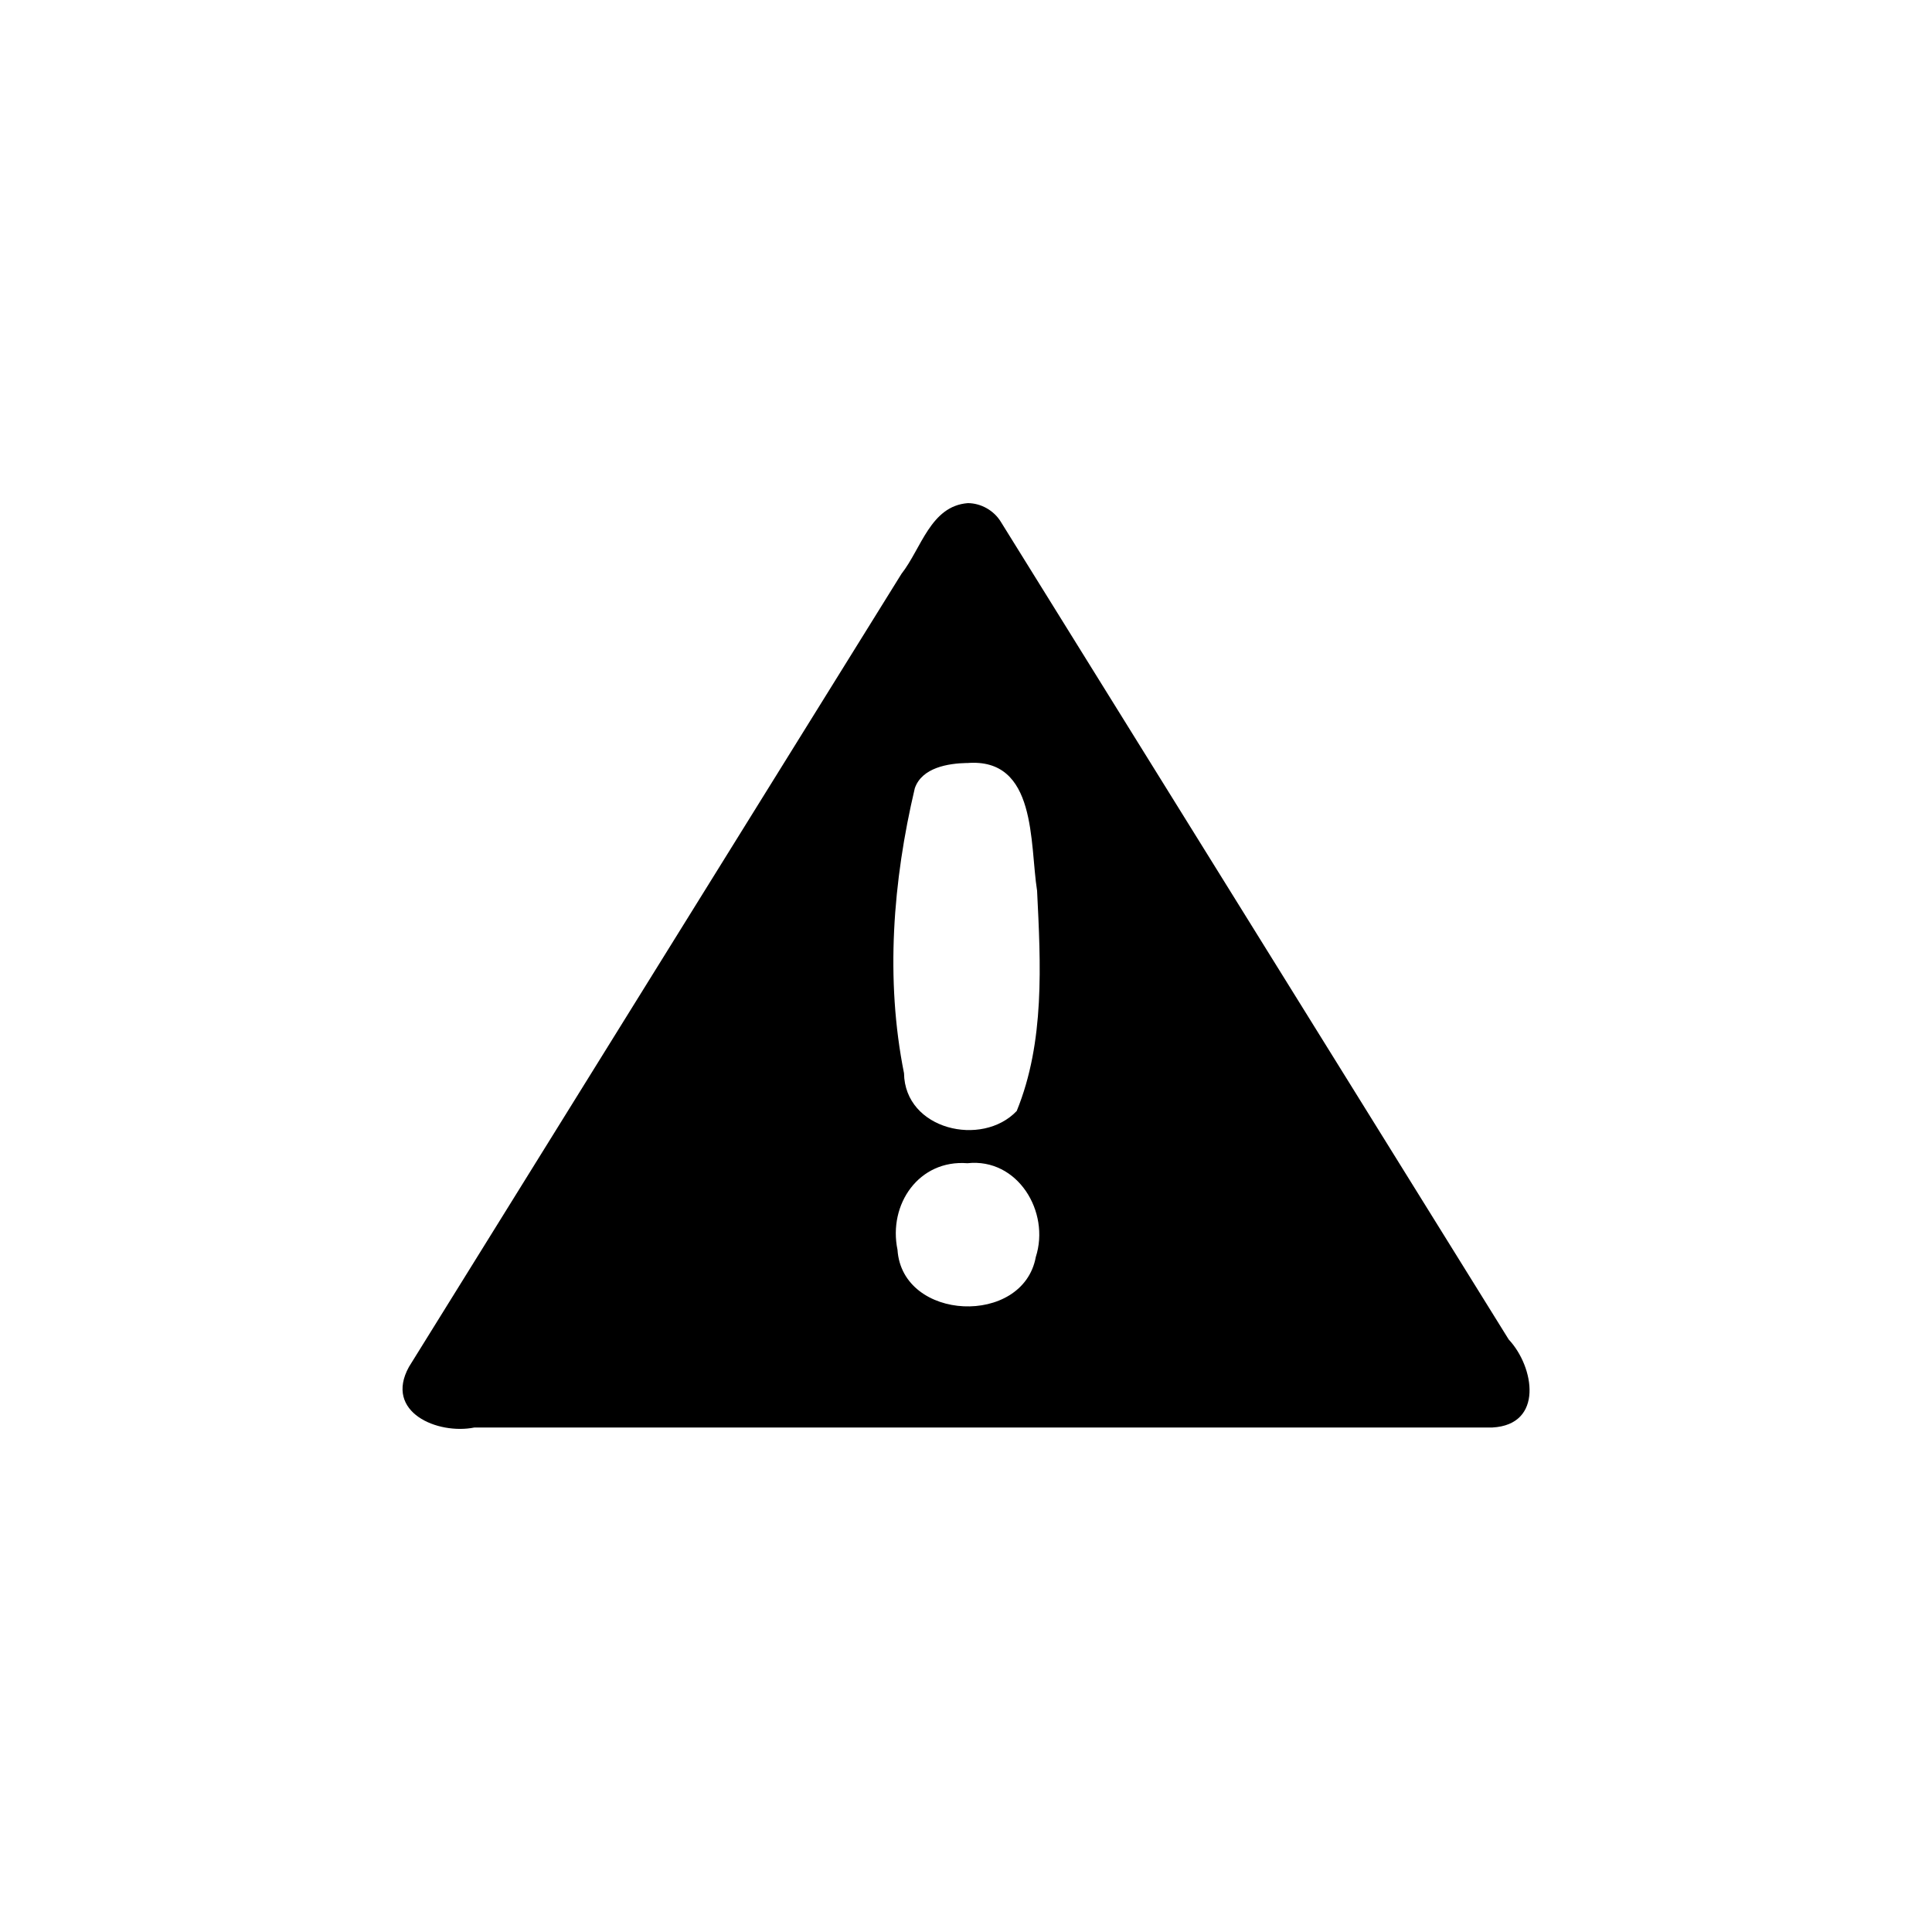
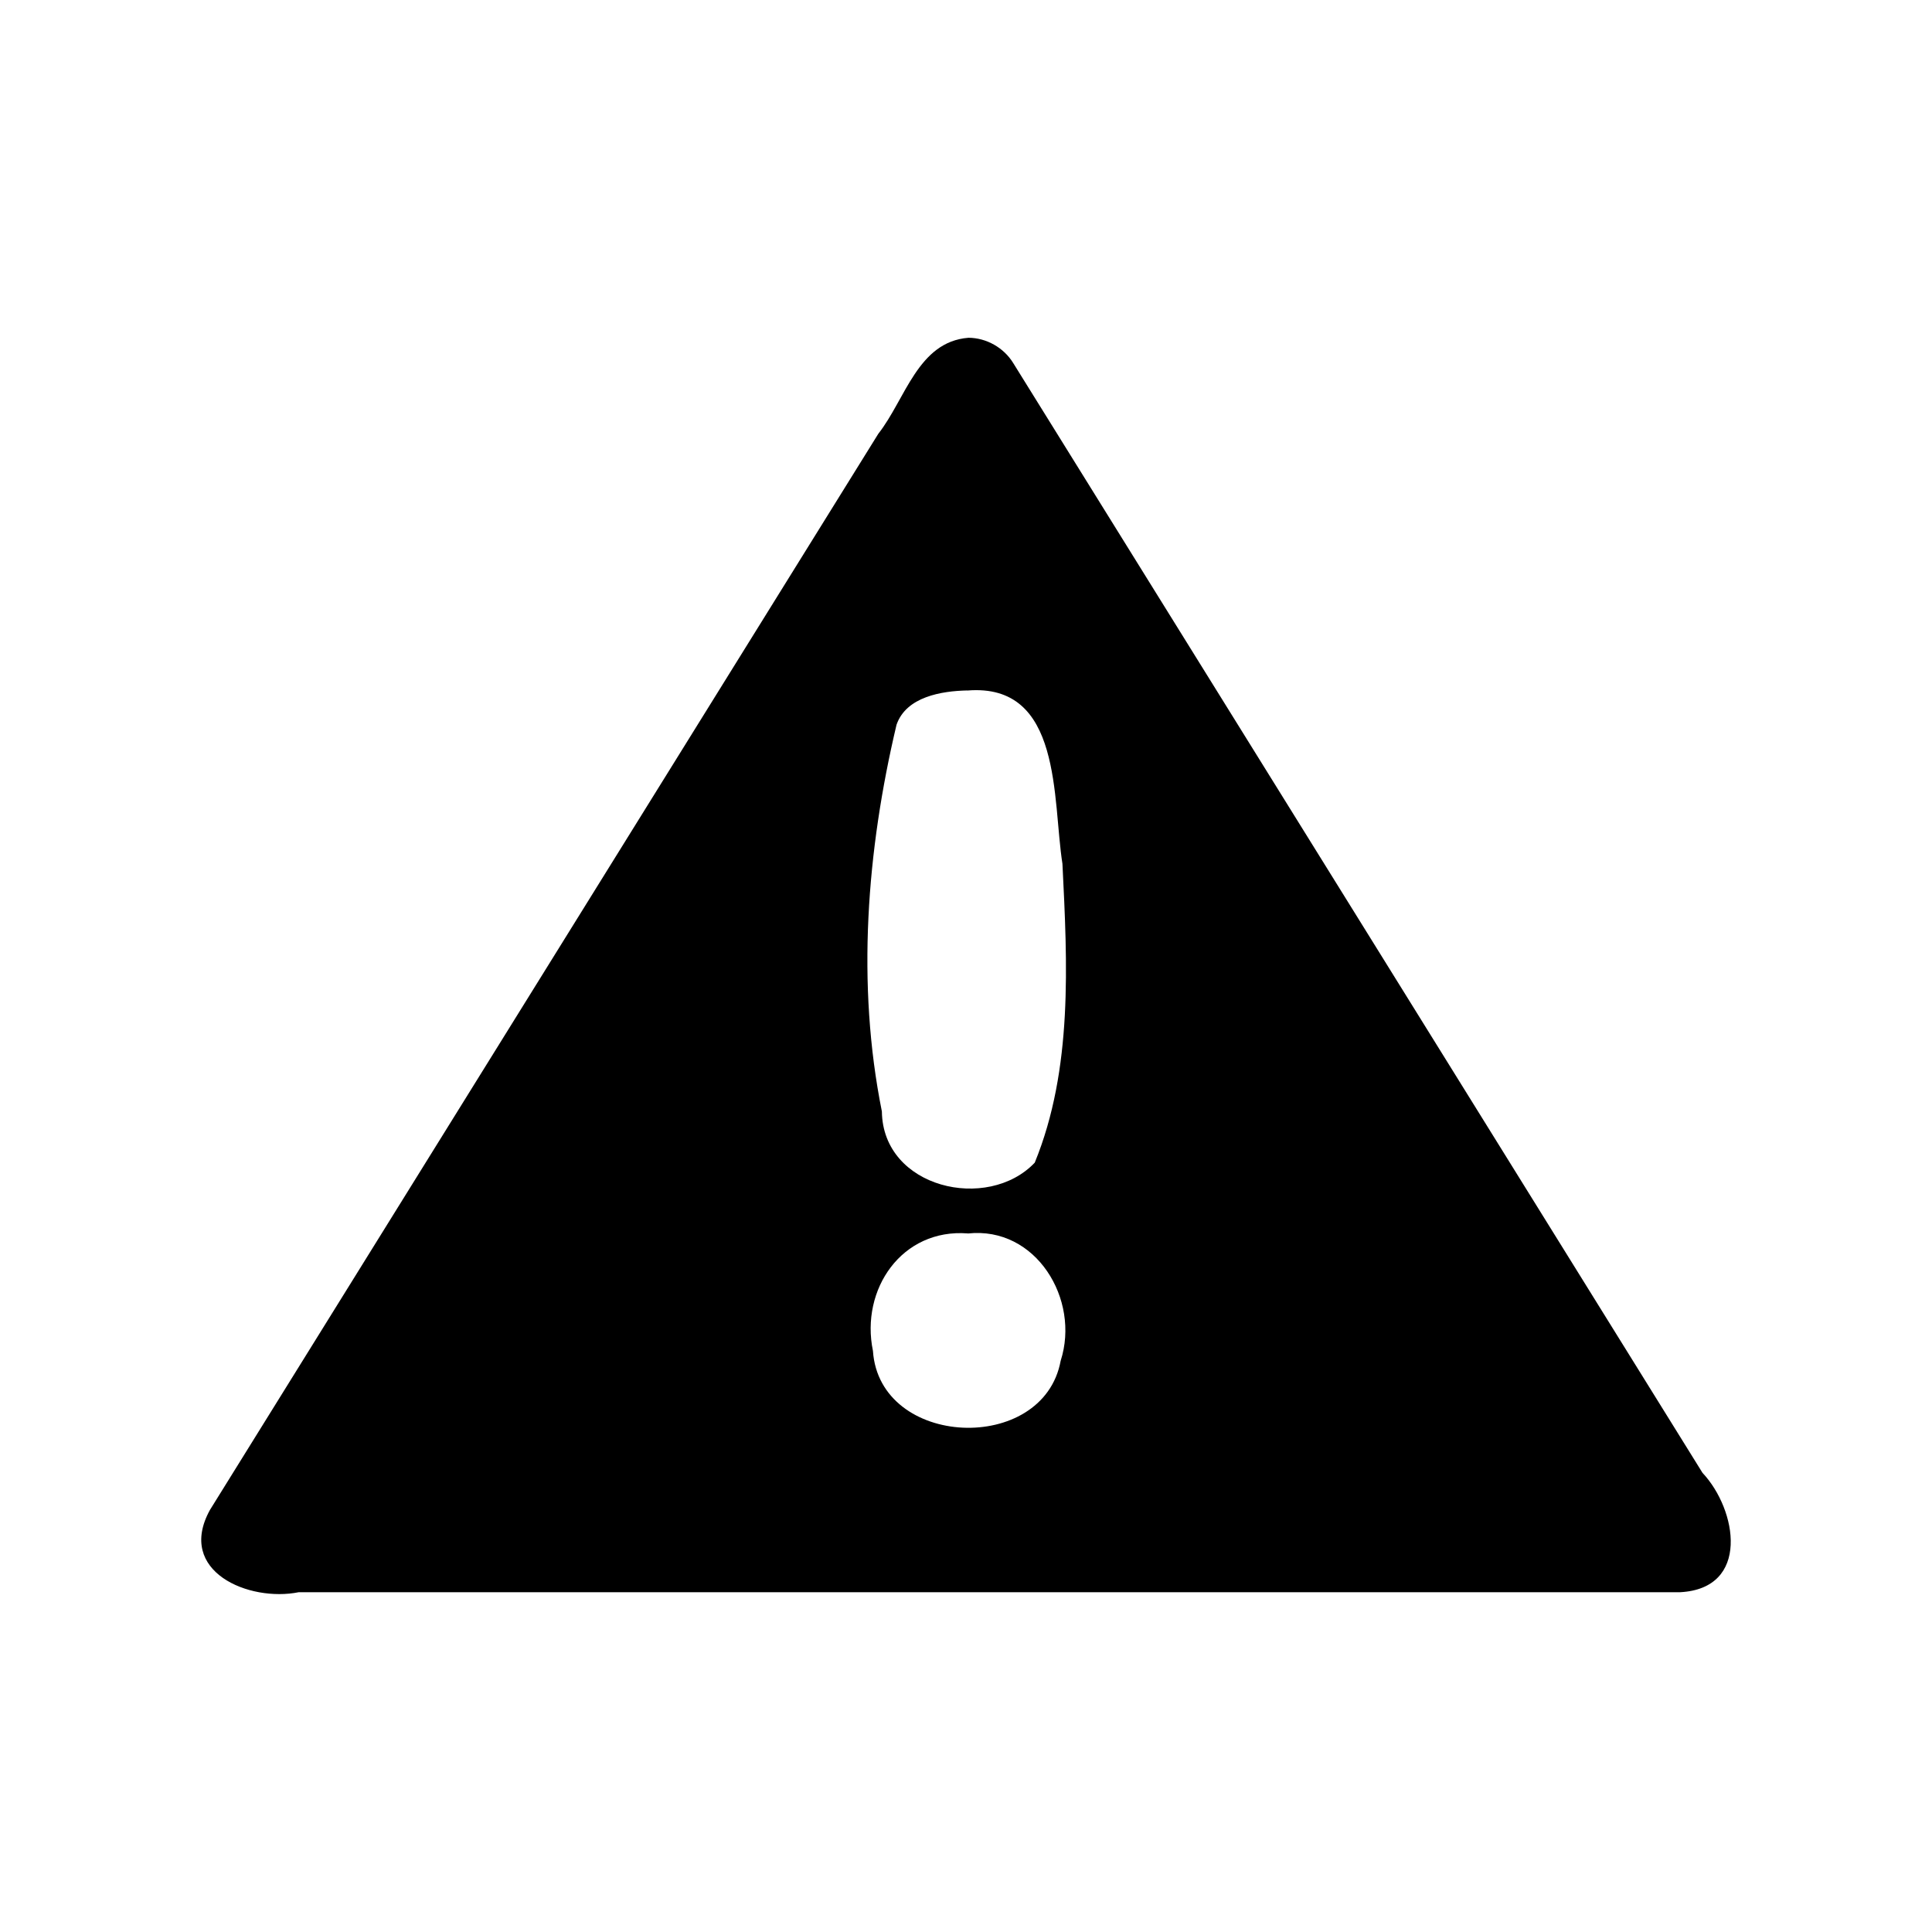
<svg xmlns="http://www.w3.org/2000/svg" height="48" width="48" version="1.1" viewBox="0 0 24 24">
-   <path style="color-rendering:auto;text-decoration-color:#000000;color:#000000;isolation:auto;mix-blend-mode:normal;shape-rendering:auto;solid-color:#000000;block-progression:tb;text-decoration-line:none;image-rendering:auto;white-space:normal;text-indent:0;text-transform:none;text-decoration-style:solid;fill:#000000" fill="#000000" d="m12.023 6.25c-0.464 0.036-0.577 0.563-0.825 0.879-2.039 3.283-4.079 6.566-6.118 9.851-0.311 0.564 0.358 0.845 0.813 0.753h12.645c0.641-0.034 0.523-0.753 0.204-1.093-2.103-3.387-4.207-6.773-6.31-10.159-0.086-0.14-0.245-0.23-0.409-0.231zm-0.011 3.229c0.873-0.072 0.778 1 0.871 1.586 0.045 0.91 0.098 1.877-0.253 2.736-0.431 0.454-1.39 0.234-1.4-0.469-0.234-1.167-0.138-2.388 0.134-3.54 0.089-0.257 0.413-0.309 0.648-0.314zm0.005 4.971c0.625-0.068 1.031 0.604 0.85 1.165-0.158 0.862-1.659 0.801-1.718-0.09-0.117-0.564 0.265-1.122 0.869-1.075z" fill-rule="evenodd" />
+   <path style="color-rendering:auto;fill-rule:evenodd;color:#000000;isolation:auto;mix-blend-mode:normal;text-decoration-color:#000000;shape-rendering:auto;solid-color:#000000;block-progression:tb;text-decoration-line:none;image-rendering:auto;white-space:normal;text-indent:0;text-transform:none;text-decoration-style:solid;fill:#000000" d="m12.031 4.196c-0.63 0.049-0.783 0.764-1.12 1.192-2.767 4.456-5.535 8.911-8.303 13.369-0.422 0.766 0.486 1.147 1.103 1.022h17.161c0.87-0.046 0.71-1.022 0.277-1.483-2.854-4.597-5.709-9.192-8.563-13.787-0.117-0.19-0.332-0.312-0.555-0.313zm-0.015 4.382c1.185-0.098 1.056 1.357 1.182 2.152 0.061 1.236 0.132 2.548-0.344 3.713-0.585 0.616-1.887 0.318-1.899-0.636-0.318-1.583-0.188-3.241 0.182-4.804 0.121-0.349 0.561-0.419 0.879-0.426zm0.006 6.745c0.848-0.093 1.399 0.82 1.154 1.581-0.215 1.17-2.251 1.087-2.332-0.123-0.158-0.765 0.359-1.523 1.179-1.459z" />
  <path d="m0 0h24v24h-24z" fill="none" />
</svg>
